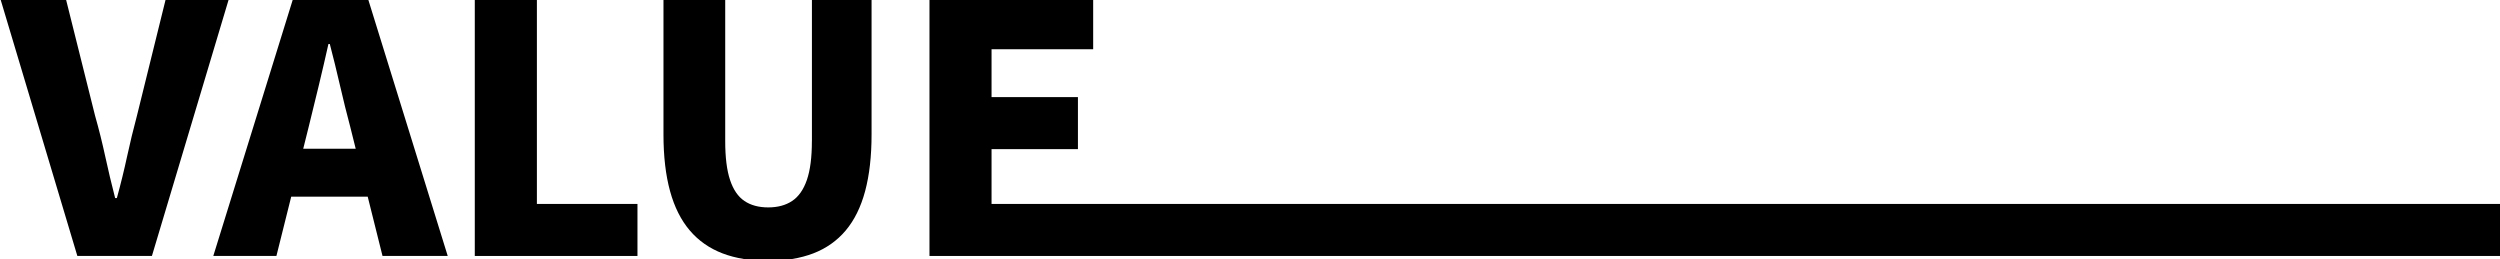
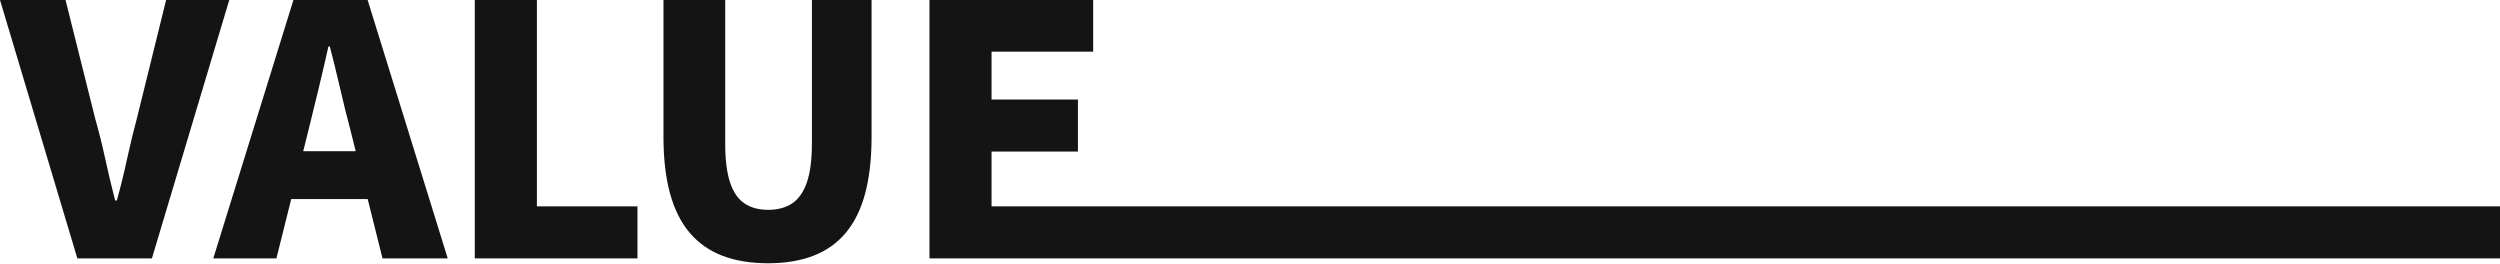
- <svg xmlns="http://www.w3.org/2000/svg" version="1.1" x="0px" y="0px" viewBox="0 0 692 71.52" style="enable-background:new 0 0 692 71.52;" xml:space="preserve">
-   <g id="레이어_1">
-     <g>
-       <path d="M-37.65-655.26c-0.45,3.71-0.9,7.46-1.34,11.23c-0.45,3.78-0.9,7.58-1.34,11.42h-0.48c-0.71-3.84-1.39-7.66-2.06-11.47    c-0.67-3.81-1.36-7.54-2.06-11.18l-7.39-32.64h-14.5l-7.3,32.64c-0.71,3.71-1.41,7.46-2.11,11.23c-0.7,3.78-1.41,7.58-2.11,11.42    h-0.38c-0.45-3.84-0.91-7.65-1.39-11.42c-0.48-3.78-0.98-7.52-1.49-11.23l-4.51-32.64h-17.47l12.96,71.52h21.22l6.24-31.1    c0.51-2.75,1.01-5.54,1.49-8.35c0.48-2.82,0.94-5.57,1.39-8.26h0.38c0.32,2.69,0.72,5.44,1.2,8.26c0.48,2.82,1.01,5.6,1.58,8.35    l6.43,31.1h21.6l12.38-71.52h-16.22L-37.65-655.26z" />
-       <polygon points="10.16,-645.95 34.06,-645.95 34.06,-660.35 10.16,-660.35 10.16,-673.59 38.28,-673.59 38.28,-687.9     -7.03,-687.9 -7.03,-616.38 39.34,-616.38 39.34,-630.78 10.16,-630.78   " />
-       <path d="M88.59-687.9l-22.18,71.52h17.47l4.1-16.42h21.17l4.1,16.42h18.05l-22.18-71.52H88.59z M91.3-646.04l1.51-6.05    c0.9-3.58,1.82-7.38,2.78-11.38c0.96-4,1.86-7.86,2.69-11.57h0.38c0.96,3.65,1.9,7.49,2.83,11.52c0.93,4.03,1.87,7.84,2.83,11.42    l1.51,6.05H91.3z" />
-       <path d="M189.14-651.71c2.53-3.52,3.79-8.06,3.79-13.63c0-5.76-1.26-10.29-3.79-13.58c-2.53-3.3-5.9-5.62-10.13-6.96    c-4.22-1.34-8.9-2.02-14.02-2.02h-26.21v71.52h17.18v-25.15h8.26l13.15,25.15h19.2l-15.97-28.28    C184.1-646.29,186.94-648.64,189.14-651.71z M155.98-674.27h7.68c4.09,0,7.21,0.64,9.36,1.92c2.14,1.28,3.22,3.62,3.22,7.01    c0,3.33-1.07,5.87-3.22,7.63c-2.15,1.76-5.27,2.64-9.36,2.64h-7.68V-674.27z" />
-       <polygon points="253.13,-630.78 251.24,-630.78 223.94,-630.78 223.94,-645.95 247.85,-645.95 247.85,-660.35 223.94,-660.35     223.94,-673.59 252.07,-673.59 252.07,-687.9 206.76,-687.9 206.76,-616.38 251.24,-616.38 253.13,-616.38 588.4,-616.38     588.4,-630.78   " />
+ <svg xmlns="http://www.w3.org/2000/svg" version="1.1" x="0px" y="0px" viewBox="0 0 692 72.86" style="enable-background:new 0 0 692 72.86;" xml:space="preserve">
+   <style type="text/css">
+ 	.st0{display:none;}
+ 	.st1{display:inline;}
+ 	.st2{fill:#141414;}
+ </style>
+   <g id="레이어_1" class="st0">
+     <g class="st1">
+       <path d="M-876.66,187.16c-0.45,3.71-0.9,7.46-1.34,11.23c-0.45,3.78-0.9,7.58-1.34,11.42h-0.48c-0.71-3.84-1.39-7.66-2.06-11.47    c-0.67-3.81-1.36-7.54-2.06-11.18l-7.39-32.64h-14.5l-7.3,32.64c-0.71,3.71-1.41,7.46-2.11,11.23c-0.7,3.78-1.41,7.58-2.11,11.42    h-0.38c-0.45-3.84-0.91-7.65-1.39-11.42c-0.48-3.78-0.98-7.52-1.49-11.23l-4.51-32.64h-17.47l12.96,71.52h21.22l6.24-31.1    c0.51-2.75,1.01-5.54,1.49-8.35c0.48-2.82,0.94-5.57,1.39-8.26h0.38c0.32,2.69,0.72,5.44,1.2,8.26c0.48,2.82,1.01,5.6,1.58,8.35    l6.43,31.1h21.6l12.38-71.52h-16.22L-876.66,187.16z" />
+       <polygon points="-828.85,196.48 -804.95,196.48 -804.95,182.08 -828.85,182.08 -828.85,168.83 -800.72,168.83 -800.72,154.52     -846.03,154.52 -846.03,226.04 -799.67,226.04 -799.67,211.64 -828.85,211.64   " />
+       <path d="M-750.42,154.52l-22.18,71.52h17.47l4.1-16.42h21.17l4.1,16.42h18.05l-22.18-71.52H-750.42z M-747.71,196.38l1.51-6.05    c0.9-3.58,1.82-7.38,2.78-11.38c0.96-4,1.86-7.86,2.69-11.57h0.38c0.96,3.65,1.9,7.49,2.83,11.52c0.93,4.03,1.87,7.84,2.83,11.42    l1.51,6.05H-747.71z" />
+       <path d="M-649.86,190.72c2.53-3.52,3.79-8.06,3.79-13.63c0-5.76-1.26-10.29-3.79-13.58c-2.53-3.3-5.9-5.62-10.13-6.96    c-4.22-1.34-8.9-2.02-14.02-2.02h-26.21v71.52h17.18v-25.15h8.26l13.15,25.15h19.2l-15.97-28.28    C-654.91,196.13-652.06,193.78-649.86,190.72z M-683.03,168.15h7.68c4.09,0,7.21,0.64,9.36,1.92c2.14,1.28,3.22,3.62,3.22,7.01    c0,3.33-1.07,5.87-3.22,7.63c-2.15,1.76-5.27,2.64-9.36,2.64h-7.68V168.15z" />
+       <polygon points="-585.88,211.64 -587.76,211.64 -615.06,211.64 -615.06,196.48 -591.16,196.48 -591.16,182.08 -615.06,182.08     -615.06,168.83 -586.93,168.83 -586.93,154.52 -632.25,154.52 -632.25,226.04 -587.76,226.04 -585.88,226.04 -250.61,226.04     -250.61,211.64   " />
    </g>
-     <g>
-       <path d="M45.98-0.67l-8.06,32.64c-1.02,3.84-1.94,7.62-2.74,11.33c-0.8,3.71-1.74,7.55-2.83,11.52h-0.48    c-1.02-3.97-1.94-7.81-2.74-11.52c-0.8-3.71-1.74-7.49-2.83-11.33L18.14-0.67H0l21.41,71.52h20.64L63.46-0.67H45.98z" />
-       <path d="M81.22-0.67L59.04,70.85h17.47l4.1-16.42h21.17l4.1,16.42h18.05L101.76-0.67H81.22z M83.93,41.18l1.51-6.05    c0.89-3.58,1.82-7.38,2.78-11.38c0.96-4,1.86-7.86,2.69-11.57h0.38c0.96,3.65,1.9,7.49,2.83,11.52c0.93,4.03,1.87,7.84,2.83,11.42    l1.51,6.05H83.93z" />
-       <polygon points="148.61,-0.67 131.42,-0.67 131.42,70.85 176.45,70.85 176.45,56.45 148.61,56.45   " />
-       <path d="M224.73,39.07c0,4.48-0.46,8.06-1.39,10.75c-0.93,2.69-2.29,4.62-4.08,5.81c-1.79,1.19-4,1.78-6.62,1.78    c-2.62,0-4.82-0.59-6.58-1.78c-1.76-1.18-3.09-3.12-3.98-5.81c-0.9-2.69-1.34-6.27-1.34-10.75V-0.67h-17.09v37.92    c0,6.02,0.61,11.23,1.82,15.65c1.21,4.42,3.04,8.05,5.47,10.9c2.43,2.85,5.46,4.96,9.07,6.34c3.62,1.38,7.82,2.06,12.62,2.06    c4.74,0,8.89-0.69,12.48-2.06c3.58-1.38,6.58-3.49,8.98-6.34c2.4-2.85,4.19-6.48,5.38-10.9c1.18-4.42,1.78-9.63,1.78-15.65V-0.67    h-16.51V39.07z" />
-       <polygon points="303.65,56.45 301.28,56.45 274.46,56.45 274.46,41.28 298.37,41.28 298.37,26.88 274.46,26.88 274.46,13.63     302.59,13.63 302.59,-0.67 257.28,-0.67 257.28,70.85 301.28,70.85 303.65,70.85 692,70.85 692,56.45   " />
+     <g class="st1">
+       <path d="M22.86-96.79l-8.06,32.64c-1.02,3.84-1.94,7.62-2.74,11.33c-0.8,3.71-1.74,7.55-2.83,11.52H8.74    c-1.02-3.97-1.94-7.81-2.74-11.52c-0.8-3.71-1.74-7.49-2.83-11.33l-8.16-32.64h-18.14l21.41,71.52h20.64l21.41-71.52H22.86z" />
+       <path d="M58.09-96.79L35.91-25.27h17.47l4.1-16.42h21.17l4.1,16.42h18.05L78.63-96.79H58.09z M60.8-54.94l1.51-6.05    c0.89-3.58,1.82-7.38,2.78-11.38c0.96-4,1.86-7.86,2.69-11.57h0.38c0.96,3.65,1.9,7.49,2.83,11.52c0.93,4.03,1.87,7.84,2.83,11.42    l1.51,6.05H60.8z" />
+       <polygon points="125.48,-96.79 108.29,-96.79 108.29,-25.27 153.32,-25.27 153.32,-39.67 125.48,-39.67   " />
+       <path d="M201.61-57.05c0,4.48-0.46,8.06-1.39,10.75c-0.93,2.69-2.29,4.62-4.08,5.81c-1.79,1.19-4,1.78-6.62,1.78    c-2.62,0-4.82-0.59-6.58-1.78c-1.76-1.18-3.09-3.12-3.98-5.81c-0.9-2.69-1.34-6.27-1.34-10.75v-39.74h-17.09v37.92    c0,6.02,0.61,11.23,1.82,15.65c1.21,4.42,3.04,8.05,5.47,10.9c2.43,2.85,5.46,4.96,9.07,6.34c3.62,1.38,7.82,2.06,12.62,2.06    c4.74,0,8.89-0.69,12.48-2.06c3.58-1.38,6.58-3.49,8.98-6.34c2.4-2.85,4.19-6.48,5.38-10.9c1.18-4.42,1.78-9.63,1.78-15.65v-37.92    h-16.51V-57.05z" />
+       <polygon points="280.52,-39.67 278.15,-39.67 251.34,-39.67 251.34,-54.84 275.24,-54.84 275.24,-69.24 251.34,-69.24     251.34,-82.49 279.46,-82.49 279.46,-96.79 234.15,-96.79 234.15,-25.27 278.15,-25.27 280.52,-25.27 668.87,-25.27     668.87,-39.67   " />
    </g>
-     <g>
-       <path d="M-883.51-179.26c-4.32-1.44-9.1-2.16-14.35-2.16h-25.15v71.52h17.18v-23.71h8.35c5.06,0,9.73-0.86,14.02-2.59    c4.29-1.73,7.73-4.4,10.32-8.02c2.59-3.62,3.89-8.24,3.89-13.87c0-5.89-1.3-10.53-3.89-13.92    C-875.73-175.4-879.19-177.82-883.51-179.26z M-889.03-149.98c-2.05,1.89-5.15,2.83-9.31,2.83h-7.49v-20.64h7.01    c4.16,0,7.34,0.72,9.55,2.16s3.31,3.95,3.31,7.54C-885.96-154.57-886.98-151.86-889.03-149.98z" />
-       <path d="M-777.67-181.42l-21.97,70.86l-15.6-27.62c3.49-1.63,6.33-3.98,8.53-7.05c2.53-3.52,3.79-8.06,3.79-13.63    c0-5.76-1.26-10.29-3.79-13.58c-2.53-3.3-5.9-5.62-10.13-6.96c-4.22-1.34-8.9-2.02-14.02-2.02h-26.21v71.52h17.19v-25.15h8.26    l13.15,25.15h18.62h0.58h16.9l4.1-16.42h21.17l4.1,16.42h18.05l-22.18-71.52H-777.67z M-839.88-167.79h7.68    c4.09,0,7.21,0.64,9.36,1.92c2.14,1.28,3.22,3.62,3.22,7.01c0,3.33-1.07,5.87-3.22,7.63c-2.14,1.76-5.27,2.64-9.36,2.64h-7.68    V-167.79z M-774.96-139.56l1.51-6.05c0.9-3.58,1.82-7.38,2.78-11.38c0.96-4,1.86-7.86,2.69-11.57h0.38    c0.96,3.65,1.9,7.49,2.83,11.52c0.93,4.03,1.87,7.84,2.83,11.42l1.51,6.05H-774.96z" />
-       <path d="M-690.65-125.26c-2.27,1.28-4.85,1.92-7.73,1.92c-3.33,0-6.24-0.88-8.74-2.64c-2.5-1.76-4.43-4.32-5.81-7.68    c-1.38-3.36-2.06-7.41-2.06-12.14c0-4.67,0.75-8.66,2.26-11.95c1.5-3.3,3.54-5.82,6.1-7.58c2.56-1.76,5.38-2.64,8.45-2.64    c2.56,0,4.83,0.51,6.81,1.54c1.98,1.02,3.87,2.37,5.66,4.03l8.93-10.94c-2.43-2.5-5.49-4.67-9.17-6.53    c-3.68-1.86-7.86-2.78-12.53-2.78c-4.54,0-8.86,0.83-12.96,2.5c-4.1,1.67-7.73,4.1-10.9,7.3c-3.17,3.2-5.66,7.12-7.49,11.76    c-1.82,4.64-2.74,9.94-2.74,15.89c0,6.02,0.88,11.31,2.64,15.89c1.76,4.58,4.19,8.42,7.3,11.52c3.1,3.11,6.67,5.42,10.7,6.96    s8.32,2.3,12.86,2.3c4.67,0,8.98-0.88,12.91-2.64c3.94-1.76,7.41-4.4,10.42-7.92l-9.02-10.75    C-686.41-128.07-688.37-126.54-690.65-125.26z" />
-       <polygon points="-672.64,-167.11 -653.35,-167.11 -653.35,-109.9 -636.17,-109.9 -636.17,-167.11 -616.77,-167.11     -616.77,-181.42 -672.64,-181.42   " />
-       <rect x="-605.73" y="-181.42" width="17.19" height="71.52" />
-       <path d="M-533.49-125.26c-2.27,1.28-4.85,1.92-7.73,1.92c-3.33,0-6.24-0.88-8.74-2.64c-2.5-1.76-4.43-4.32-5.81-7.68    c-1.38-3.36-2.06-7.41-2.06-12.14c0-4.67,0.75-8.66,2.26-11.95c1.5-3.3,3.54-5.82,6.1-7.58c2.56-1.76,5.38-2.64,8.45-2.64    c2.56,0,4.83,0.51,6.81,1.54c1.98,1.02,3.87,2.37,5.66,4.03l8.93-10.94c-2.43-2.5-5.49-4.67-9.17-6.53    c-3.68-1.86-7.86-2.78-12.53-2.78c-4.54,0-8.87,0.83-12.96,2.5c-4.1,1.67-7.73,4.1-10.9,7.3c-3.17,3.2-5.66,7.12-7.49,11.76    c-1.82,4.64-2.74,9.94-2.74,15.89c0,6.02,0.88,11.31,2.64,15.89c1.76,4.58,4.19,8.42,7.29,11.52c3.1,3.11,6.67,5.42,10.71,6.96    c4.03,1.54,8.32,2.3,12.86,2.3c4.67,0,8.98-0.88,12.91-2.64c3.94-1.76,7.41-4.4,10.42-7.92l-9.02-10.75    C-529.26-128.07-531.22-126.54-533.49-125.26z" />
-       <polygon points="-461.73,-124.3 -468.46,-124.3 -490.92,-124.3 -490.92,-139.47 -467.02,-139.47 -467.02,-153.87 -490.92,-153.87     -490.92,-167.11 -462.79,-167.11 -462.79,-181.42 -508.1,-181.42 -508.1,-109.9 -468.46,-109.9 -461.73,-109.9 -231.01,-109.9     -231.01,-124.3   " />
+     <g class="st1">
+       <path d="M-882.98-179.55c-4.32-1.44-9.1-2.16-14.35-2.16h-25.15v71.52h17.18v-23.71h8.35c5.06,0,9.73-0.86,14.02-2.59    c4.29-1.73,7.73-4.4,10.32-8.02c2.59-3.62,3.89-8.24,3.89-13.87c0-5.89-1.3-10.53-3.89-13.92    C-875.2-175.69-878.66-178.11-882.98-179.55z M-888.5-150.27c-2.05,1.89-5.15,2.83-9.31,2.83h-7.49v-20.64h7.01    c4.16,0,7.34,0.72,9.55,2.16s3.31,3.95,3.31,7.54C-885.43-154.86-886.45-152.15-888.5-150.27z" />
+       <path d="M-777.14-181.71l-21.97,70.86l-15.6-27.62c3.49-1.63,6.33-3.98,8.53-7.05c2.53-3.52,3.79-8.06,3.79-13.63    c0-5.76-1.26-10.29-3.79-13.58c-2.53-3.3-5.9-5.62-10.13-6.96c-4.22-1.34-8.9-2.02-14.02-2.02h-26.21v71.52h17.19v-25.15h8.26    l13.15,25.15h18.62h0.58h16.9l4.1-16.42h21.17l4.1,16.42h18.05l-22.18-71.52H-777.14z M-839.34-168.07h7.68    c4.09,0,7.21,0.64,9.36,1.92c2.14,1.28,3.22,3.62,3.22,7.01c0,3.33-1.07,5.87-3.22,7.63c-2.14,1.76-5.27,2.64-9.36,2.64h-7.68    V-168.07z M-774.43-139.85l1.51-6.05c0.9-3.58,1.82-7.38,2.78-11.38c0.96-4,1.86-7.86,2.69-11.57h0.38    c0.96,3.65,1.9,7.49,2.83,11.52c0.93,4.03,1.87,7.84,2.83,11.42l1.51,6.05H-774.43z" />
+       <path d="M-690.11-125.55c-2.27,1.28-4.85,1.92-7.73,1.92c-3.33,0-6.24-0.88-8.74-2.64c-2.5-1.76-4.43-4.32-5.81-7.68    c-1.38-3.36-2.06-7.41-2.06-12.14c0-4.67,0.75-8.66,2.26-11.95c1.5-3.3,3.54-5.82,6.1-7.58c2.56-1.76,5.38-2.64,8.45-2.64    c2.56,0,4.83,0.51,6.81,1.54c1.98,1.02,3.87,2.37,5.66,4.03l8.93-10.94c-2.43-2.5-5.49-4.67-9.17-6.53    c-3.68-1.86-7.86-2.78-12.53-2.78c-4.54,0-8.86,0.83-12.96,2.5c-4.1,1.67-7.73,4.1-10.9,7.3c-3.17,3.2-5.66,7.12-7.49,11.76    c-1.82,4.64-2.74,9.94-2.74,15.89c0,6.02,0.88,11.31,2.64,15.89c1.76,4.58,4.19,8.42,7.3,11.52c3.1,3.11,6.67,5.42,10.7,6.96    s8.32,2.3,12.86,2.3c4.67,0,8.98-0.88,12.91-2.64c3.94-1.76,7.41-4.4,10.42-7.92l-9.02-10.75    C-685.88-128.36-687.84-126.82-690.11-125.55z" />
+       <polygon points="-672.11,-167.4 -652.82,-167.4 -652.82,-110.19 -635.63,-110.19 -635.63,-167.4 -616.24,-167.4 -616.24,-181.71     -672.11,-181.71   " />
+       <rect x="-605.2" y="-181.71" width="17.19" height="71.52" />
+       <path d="M-532.96-125.55c-2.27,1.28-4.85,1.92-7.73,1.92c-3.33,0-6.24-0.88-8.74-2.64c-2.5-1.76-4.43-4.32-5.81-7.68    c-1.38-3.36-2.06-7.41-2.06-12.14c0-4.67,0.75-8.66,2.26-11.95c1.5-3.3,3.54-5.82,6.1-7.58c2.56-1.76,5.38-2.64,8.45-2.64    c2.56,0,4.83,0.51,6.81,1.54c1.98,1.02,3.87,2.37,5.66,4.03l8.93-10.94c-2.43-2.5-5.49-4.67-9.17-6.53    c-3.68-1.86-7.86-2.78-12.53-2.78c-4.54,0-8.87,0.83-12.96,2.5c-4.1,1.67-7.73,4.1-10.9,7.3c-3.17,3.2-5.66,7.12-7.49,11.76    c-1.82,4.64-2.74,9.94-2.74,15.89c0,6.02,0.88,11.31,2.64,15.89c1.76,4.58,4.19,8.42,7.29,11.52c3.1,3.11,6.67,5.42,10.71,6.96    c4.03,1.54,8.32,2.3,12.86,2.3c4.67,0,8.98-0.88,12.91-2.64c3.94-1.76,7.41-4.4,10.42-7.92l-9.02-10.75    C-528.72-128.36-530.69-126.82-532.96-125.55z" />
+       <polygon points="-461.2,-124.59 -467.93,-124.59 -490.39,-124.59 -490.39,-139.75 -466.48,-139.75 -466.48,-154.15     -490.39,-154.15 -490.39,-167.4 -462.26,-167.4 -462.26,-181.71 -507.57,-181.71 -507.57,-110.19 -467.93,-110.19 -461.2,-110.19     -230.48,-110.19 -230.48,-124.59   " />
    </g>
-     <g>
-       <path d="M-873.14-57c-4.9-2.88-10.61-4.32-17.14-4.32c-6.46,0-12.16,1.42-17.09,4.27c-4.93,2.85-8.77,7.01-11.52,12.48    c-2.75,5.47-4.13,12.11-4.13,19.92c0,7.81,1.38,14.51,4.13,20.11c2.75,5.6,6.59,9.89,11.52,12.86c4.93,2.98,10.62,4.46,17.09,4.46    c6.53,0,12.24-1.49,17.14-4.46s8.72-7.26,11.47-12.86c2.75-5.6,4.13-12.3,4.13-20.11c0-7.81-1.38-14.43-4.13-19.87    C-864.42-49.96-868.25-54.12-873.14-57z M-876.89-12.65c-1.25,3.39-3.01,6.02-5.28,7.87c-2.27,1.86-4.98,2.79-8.11,2.79    c-3.14,0-5.84-0.93-8.11-2.79c-2.27-1.86-4.02-4.48-5.23-7.87c-1.22-3.39-1.82-7.39-1.82-12c0-4.61,0.61-8.56,1.82-11.86    c1.22-3.3,2.96-5.81,5.23-7.54c2.27-1.73,4.98-2.59,8.11-2.59c3.13,0,5.84,0.86,8.11,2.59c2.27,1.73,4.03,4.24,5.28,7.54    c1.25,3.3,1.87,7.25,1.87,11.86C-875.01-20.04-875.64-16.04-876.89-12.65z" />
-       <path d="M-803.59-20.33c0,4.48-0.46,8.06-1.39,10.75c-0.93,2.69-2.29,4.62-4.08,5.81c-1.79,1.18-4,1.78-6.62,1.78    c-2.62,0-4.82-0.59-6.58-1.78c-1.76-1.18-3.09-3.12-3.98-5.81c-0.9-2.69-1.34-6.27-1.34-10.75v-39.74h-17.09v37.92    c0,6.02,0.61,11.23,1.82,15.65c1.21,4.42,3.04,8.05,5.47,10.9c2.43,2.85,5.46,4.96,9.07,6.34c3.62,1.38,7.82,2.06,12.62,2.06    c4.73,0,8.89-0.69,12.48-2.06c3.58-1.38,6.58-3.49,8.98-6.34c2.4-2.85,4.19-6.48,5.38-10.9c1.18-4.42,1.78-9.63,1.78-15.65v-37.92    h-16.51V-20.33z" />
-       <polygon points="-776.52,-45.77 -757.22,-45.77 -757.22,11.45 -740.04,11.45 -740.04,-45.77 -720.65,-45.77 -720.65,-60.07     -776.52,-60.07   " />
-       <path d="M-670.1-57.91c-4.32-1.44-9.1-2.16-14.35-2.16h-25.15v71.52h17.19v-23.71h8.35c5.05,0,9.73-0.86,14.02-2.59    c4.29-1.73,7.73-4.4,10.32-8.02c2.59-3.62,3.89-8.24,3.89-13.87c0-5.89-1.29-10.53-3.89-13.92S-665.78-56.47-670.1-57.91z     M-675.62-28.63c-2.05,1.89-5.15,2.83-9.31,2.83h-7.49v-20.64h7.01c4.16,0,7.34,0.72,9.55,2.16c2.21,1.44,3.31,3.95,3.31,7.54    C-672.55-33.23-673.58-30.52-675.62-28.63z" />
-       <path d="M-602.95-20.33c0,4.48-0.46,8.06-1.39,10.75c-0.93,2.69-2.29,4.62-4.08,5.81c-1.79,1.18-4,1.78-6.62,1.78    c-2.62,0-4.82-0.59-6.58-1.78c-1.76-1.18-3.09-3.12-3.98-5.81c-0.9-2.69-1.34-6.27-1.34-10.75v-39.74h-17.09v37.92    c0,6.02,0.61,11.23,1.82,15.65c1.21,4.42,3.04,8.05,5.47,10.9c2.43,2.85,5.46,4.96,9.07,6.34c3.62,1.38,7.82,2.06,12.62,2.06    c4.73,0,8.89-0.69,12.48-2.06c3.58-1.38,6.58-3.49,8.98-6.34c2.4-2.85,4.19-6.48,5.38-10.9c1.18-4.42,1.78-9.63,1.78-15.65v-37.92    h-16.51V-20.33z" />
-       <polygon points="-539.4,-2.95 -539.4,-45.77 -520.01,-45.77 -520.01,-60.07 -575.88,-60.07 -575.88,-45.77 -556.59,-45.77     -556.59,11.45 -543.44,11.45 -539.4,11.45 -231.01,11.45 -231.01,-2.95   " />
+     <g class="st1">
+       <path d="M-872.61-57.29c-4.9-2.88-10.61-4.32-17.14-4.32c-6.46,0-12.16,1.42-17.09,4.27c-4.93,2.85-8.77,7.01-11.52,12.48    c-2.75,5.47-4.13,12.11-4.13,19.92c0,7.81,1.38,14.51,4.13,20.11c2.75,5.6,6.59,9.89,11.52,12.86c4.93,2.98,10.62,4.46,17.09,4.46    c6.53,0,12.24-1.49,17.14-4.46s8.72-7.26,11.47-12.86c2.75-5.6,4.13-12.3,4.13-20.11c0-7.81-1.38-14.43-4.13-19.87    C-863.89-50.25-867.71-54.41-872.61-57.29z M-876.35-12.94c-1.25,3.39-3.01,6.02-5.28,7.87c-2.27,1.86-4.98,2.79-8.11,2.79    c-3.14,0-5.84-0.93-8.11-2.79c-2.27-1.86-4.02-4.48-5.23-7.87c-1.22-3.39-1.82-7.39-1.82-12c0-4.61,0.61-8.56,1.82-11.86    c1.22-3.3,2.96-5.81,5.23-7.54c2.27-1.73,4.98-2.59,8.11-2.59c3.13,0,5.84,0.86,8.11,2.59c2.27,1.73,4.03,4.24,5.28,7.54    c1.25,3.3,1.87,7.25,1.87,11.86C-874.48-20.33-875.11-16.33-876.35-12.94z" />
+       <path d="M-803.06-20.62c0,4.48-0.46,8.06-1.39,10.75c-0.93,2.69-2.29,4.62-4.08,5.81c-1.79,1.18-4,1.78-6.62,1.78    c-2.62,0-4.82-0.59-6.58-1.78c-1.76-1.18-3.09-3.12-3.98-5.81c-0.9-2.69-1.34-6.27-1.34-10.75v-39.74h-17.09v37.92    c0,6.02,0.61,11.23,1.82,15.65c1.21,4.42,3.04,8.05,5.47,10.9c2.43,2.85,5.46,4.96,9.07,6.34c3.62,1.38,7.82,2.06,12.62,2.06    c4.73,0,8.89-0.69,12.48-2.06c3.58-1.38,6.58-3.49,8.98-6.34c2.4-2.85,4.19-6.48,5.38-10.9c1.18-4.42,1.78-9.63,1.78-15.65v-37.92    h-16.51V-20.62z" />
+       <polygon points="-775.99,-46.06 -756.69,-46.06 -756.69,11.16 -739.51,11.16 -739.51,-46.06 -720.12,-46.06 -720.12,-60.36     -775.99,-60.36   " />
+       <path d="M-669.57-58.2c-4.32-1.44-9.1-2.16-14.35-2.16h-25.15v71.52h17.19v-23.71h8.35c5.05,0,9.73-0.86,14.02-2.59    c4.29-1.73,7.73-4.4,10.32-8.02c2.59-3.62,3.89-8.24,3.89-13.87c0-5.89-1.29-10.53-3.89-13.92S-665.25-56.76-669.57-58.2z     M-675.09-28.92c-2.05,1.89-5.15,2.83-9.31,2.83h-7.49v-20.64h7.01c4.16,0,7.34,0.72,9.55,2.16c2.21,1.44,3.31,3.95,3.31,7.54    C-672.02-33.51-673.04-30.81-675.09-28.92z" />
+       <path d="M-602.42-20.62c0,4.48-0.46,8.06-1.39,10.75c-0.93,2.69-2.29,4.62-4.08,5.81c-1.79,1.18-4,1.78-6.62,1.78    c-2.62,0-4.82-0.59-6.58-1.78c-1.76-1.18-3.09-3.12-3.98-5.81c-0.9-2.69-1.34-6.27-1.34-10.75v-39.74h-17.09v37.92    c0,6.02,0.61,11.23,1.82,15.65c1.21,4.42,3.04,8.05,5.47,10.9c2.43,2.85,5.46,4.96,9.07,6.34c3.62,1.38,7.82,2.06,12.62,2.06    c4.73,0,8.89-0.69,12.48-2.06c3.58-1.38,6.58-3.49,8.98-6.34c2.4-2.85,4.19-6.48,5.38-10.9c1.18-4.42,1.78-9.63,1.78-15.65v-37.92    h-16.51V-20.62z" />
+       <polygon points="-538.87,-3.24 -538.87,-46.06 -519.48,-46.06 -519.48,-60.36 -575.35,-60.36 -575.35,-46.06 -556.05,-46.06     -556.05,11.16 -542.91,11.16 -538.87,11.16 -230.48,11.16 -230.48,-3.24   " />
    </g>
  </g>
  <g id="레이어_2">
- </g>
+     <g>
+       <path class="st2" d="M45.98,0l-8.06,32.64c-1.02,3.84-1.94,7.62-2.74,11.33c-0.8,3.71-1.74,7.55-2.83,11.52h-0.48    c-1.02-3.97-1.94-7.81-2.74-11.52c-0.8-3.71-1.74-7.49-2.83-11.33L18.14,0H0l21.41,71.52h20.64L63.46,0H45.98z" />
+       <path class="st2" d="M81.22,0L59.04,71.52h17.47l4.1-16.42h21.17l4.1,16.42h18.05L101.76,0H81.22z M83.93,41.86l1.51-6.05    c0.89-3.58,1.82-7.38,2.78-11.38c0.96-4,1.86-7.86,2.69-11.57h0.38c0.96,3.65,1.9,7.49,2.83,11.52c0.93,4.03,1.87,7.84,2.83,11.42    l1.51,6.05H83.93z" />
+       <polygon class="st2" points="148.61,0 131.42,0 131.42,71.52 176.45,71.52 176.45,57.12 148.61,57.12   " />
+       <path class="st2" d="M224.73,39.74c0,4.48-0.46,8.06-1.39,10.75c-0.93,2.69-2.29,4.62-4.08,5.81c-1.79,1.19-4,1.78-6.62,1.78    c-2.62,0-4.82-0.59-6.58-1.78c-1.76-1.18-3.09-3.12-3.98-5.81c-0.9-2.69-1.34-6.27-1.34-10.75V0h-17.09v37.92    c0,6.02,0.61,11.23,1.82,15.65c1.21,4.42,3.04,8.05,5.47,10.9c2.43,2.85,5.46,4.96,9.07,6.34c3.62,1.38,7.82,2.06,12.62,2.06    c4.74,0,8.89-0.69,12.48-2.06c3.58-1.38,6.58-3.49,8.98-6.34c2.4-2.85,4.19-6.48,5.38-10.9c1.18-4.42,1.78-9.63,1.78-15.65V0    h-16.51V39.74z" />
+       <polygon class="st2" points="303.65,57.12 301.28,57.12 274.46,57.12 274.46,41.95 298.37,41.95 298.37,27.55 274.46,27.55     274.46,14.3 302.59,14.3 302.59,0 257.28,0 257.28,71.52 301.28,71.52 303.65,71.52 692,71.52 692,57.12   " />
+     </g>
+   </g>
</svg>
